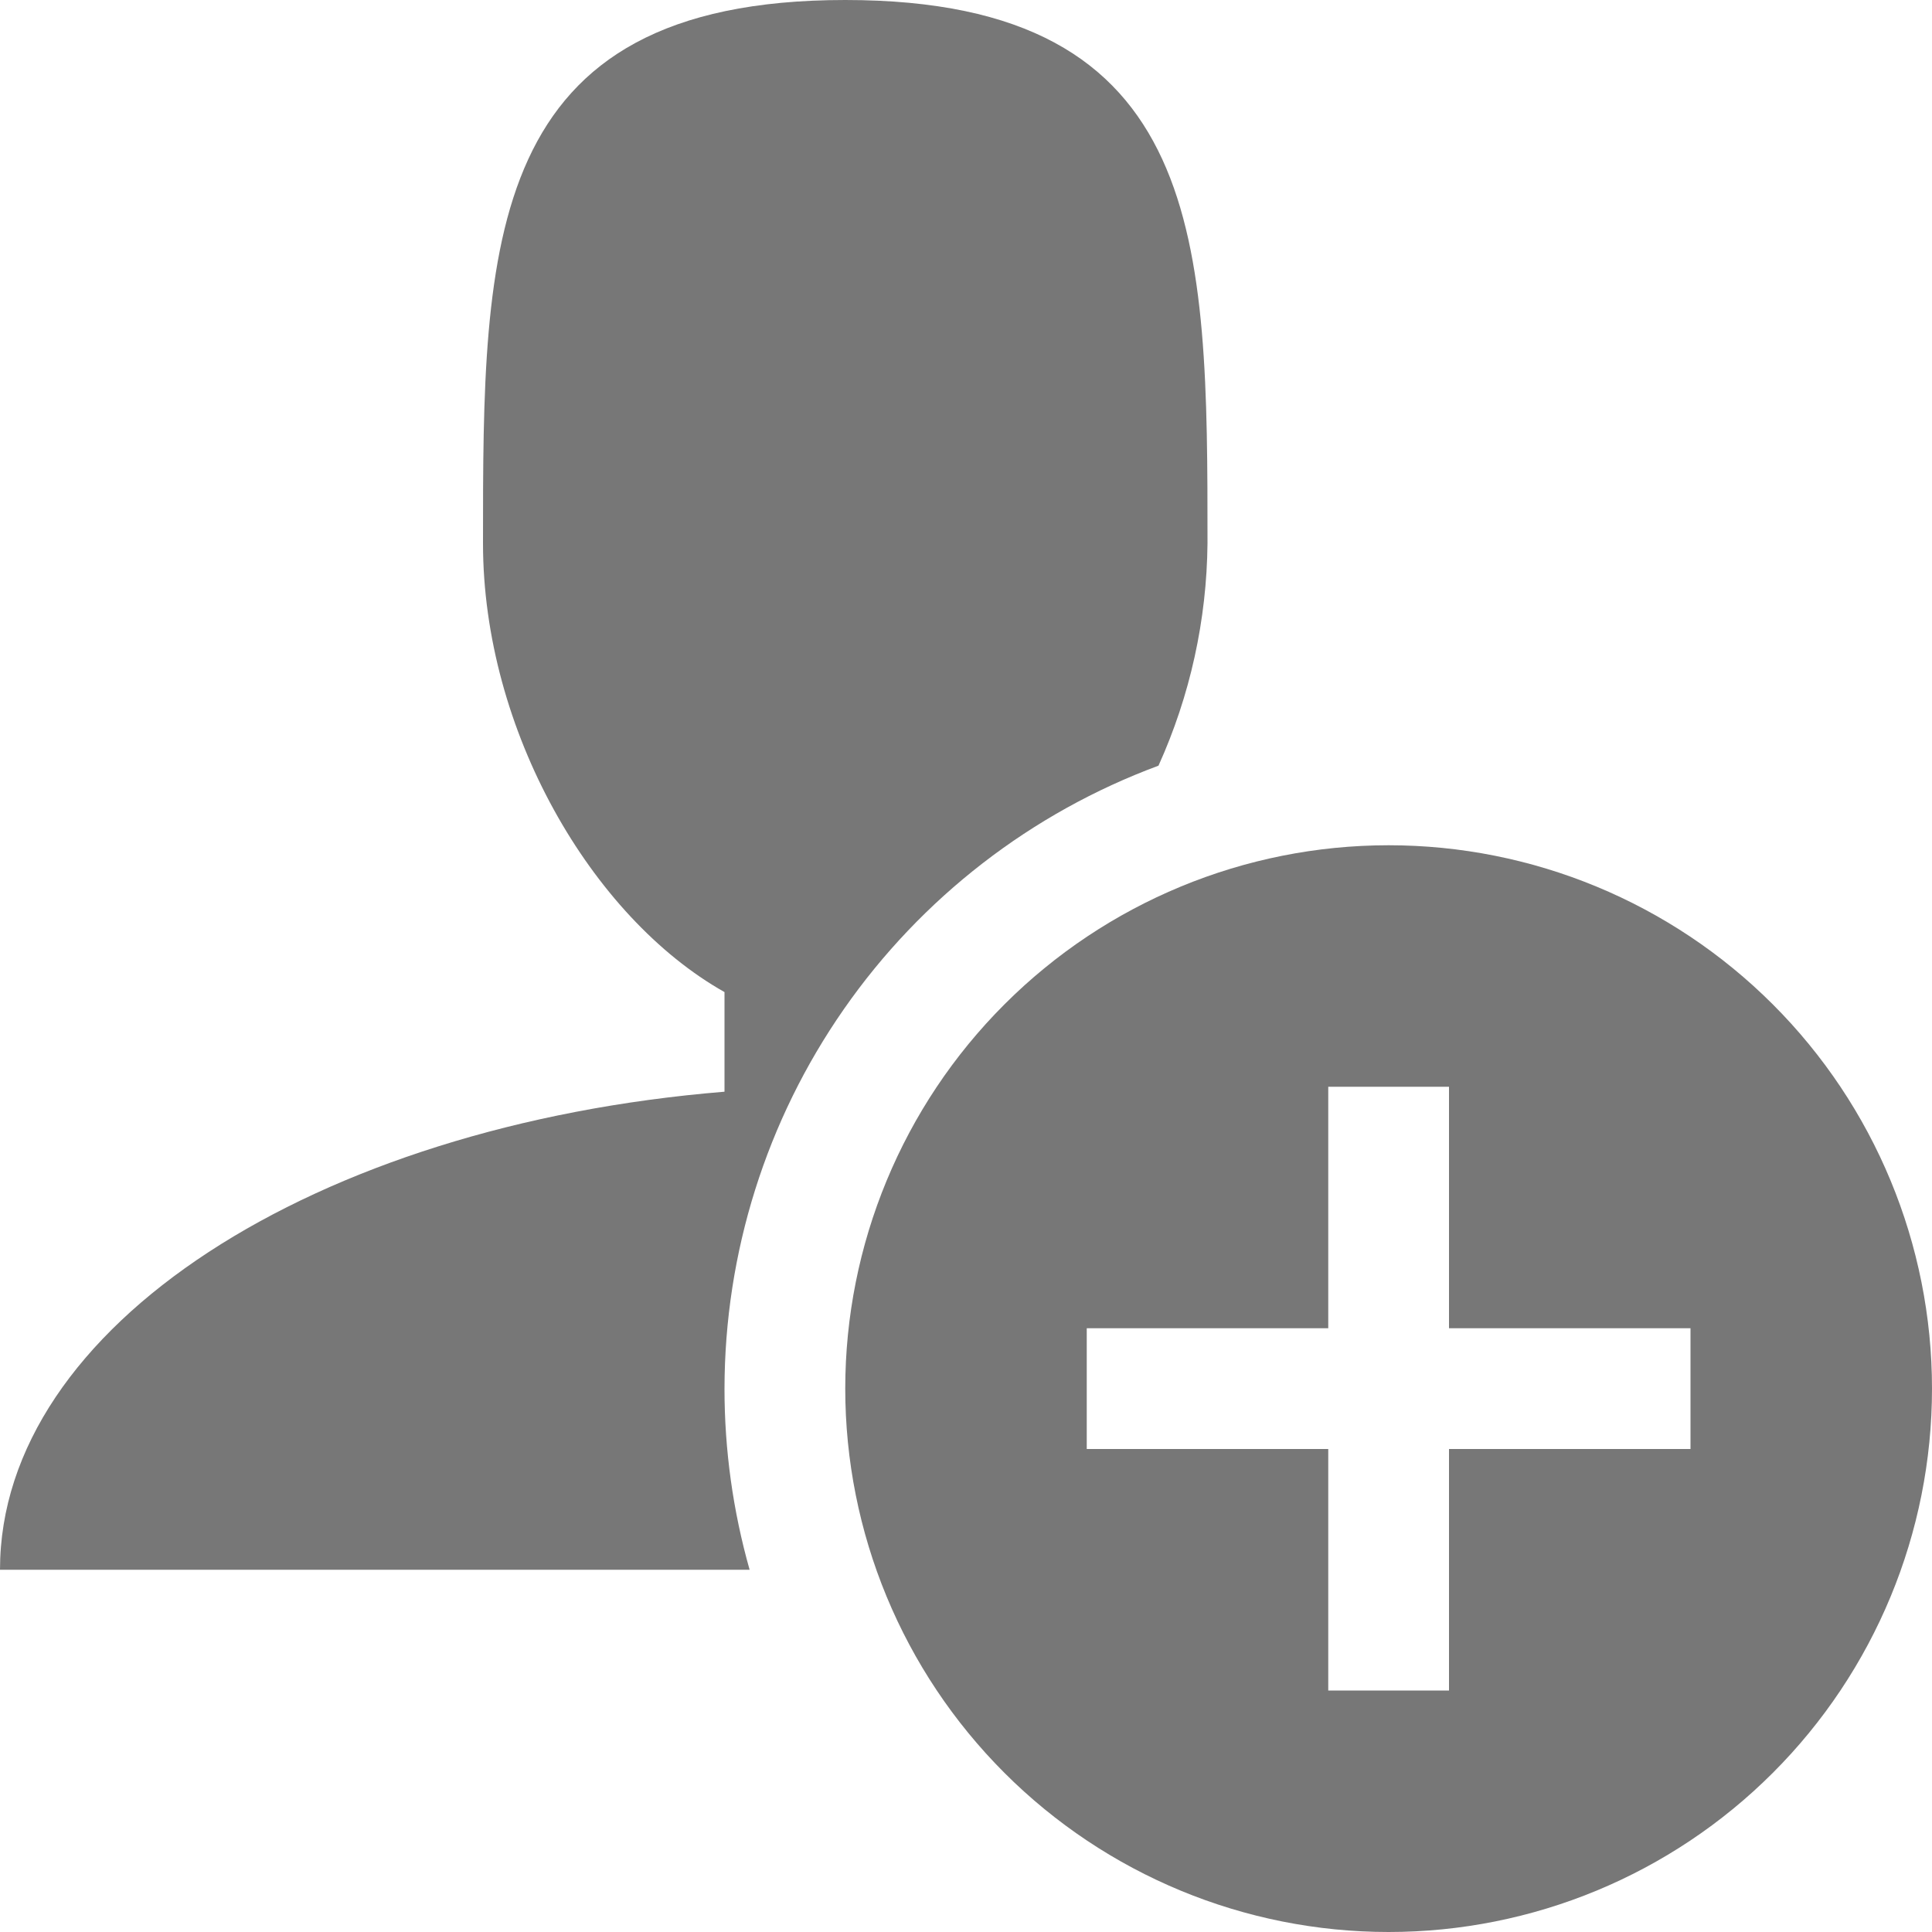
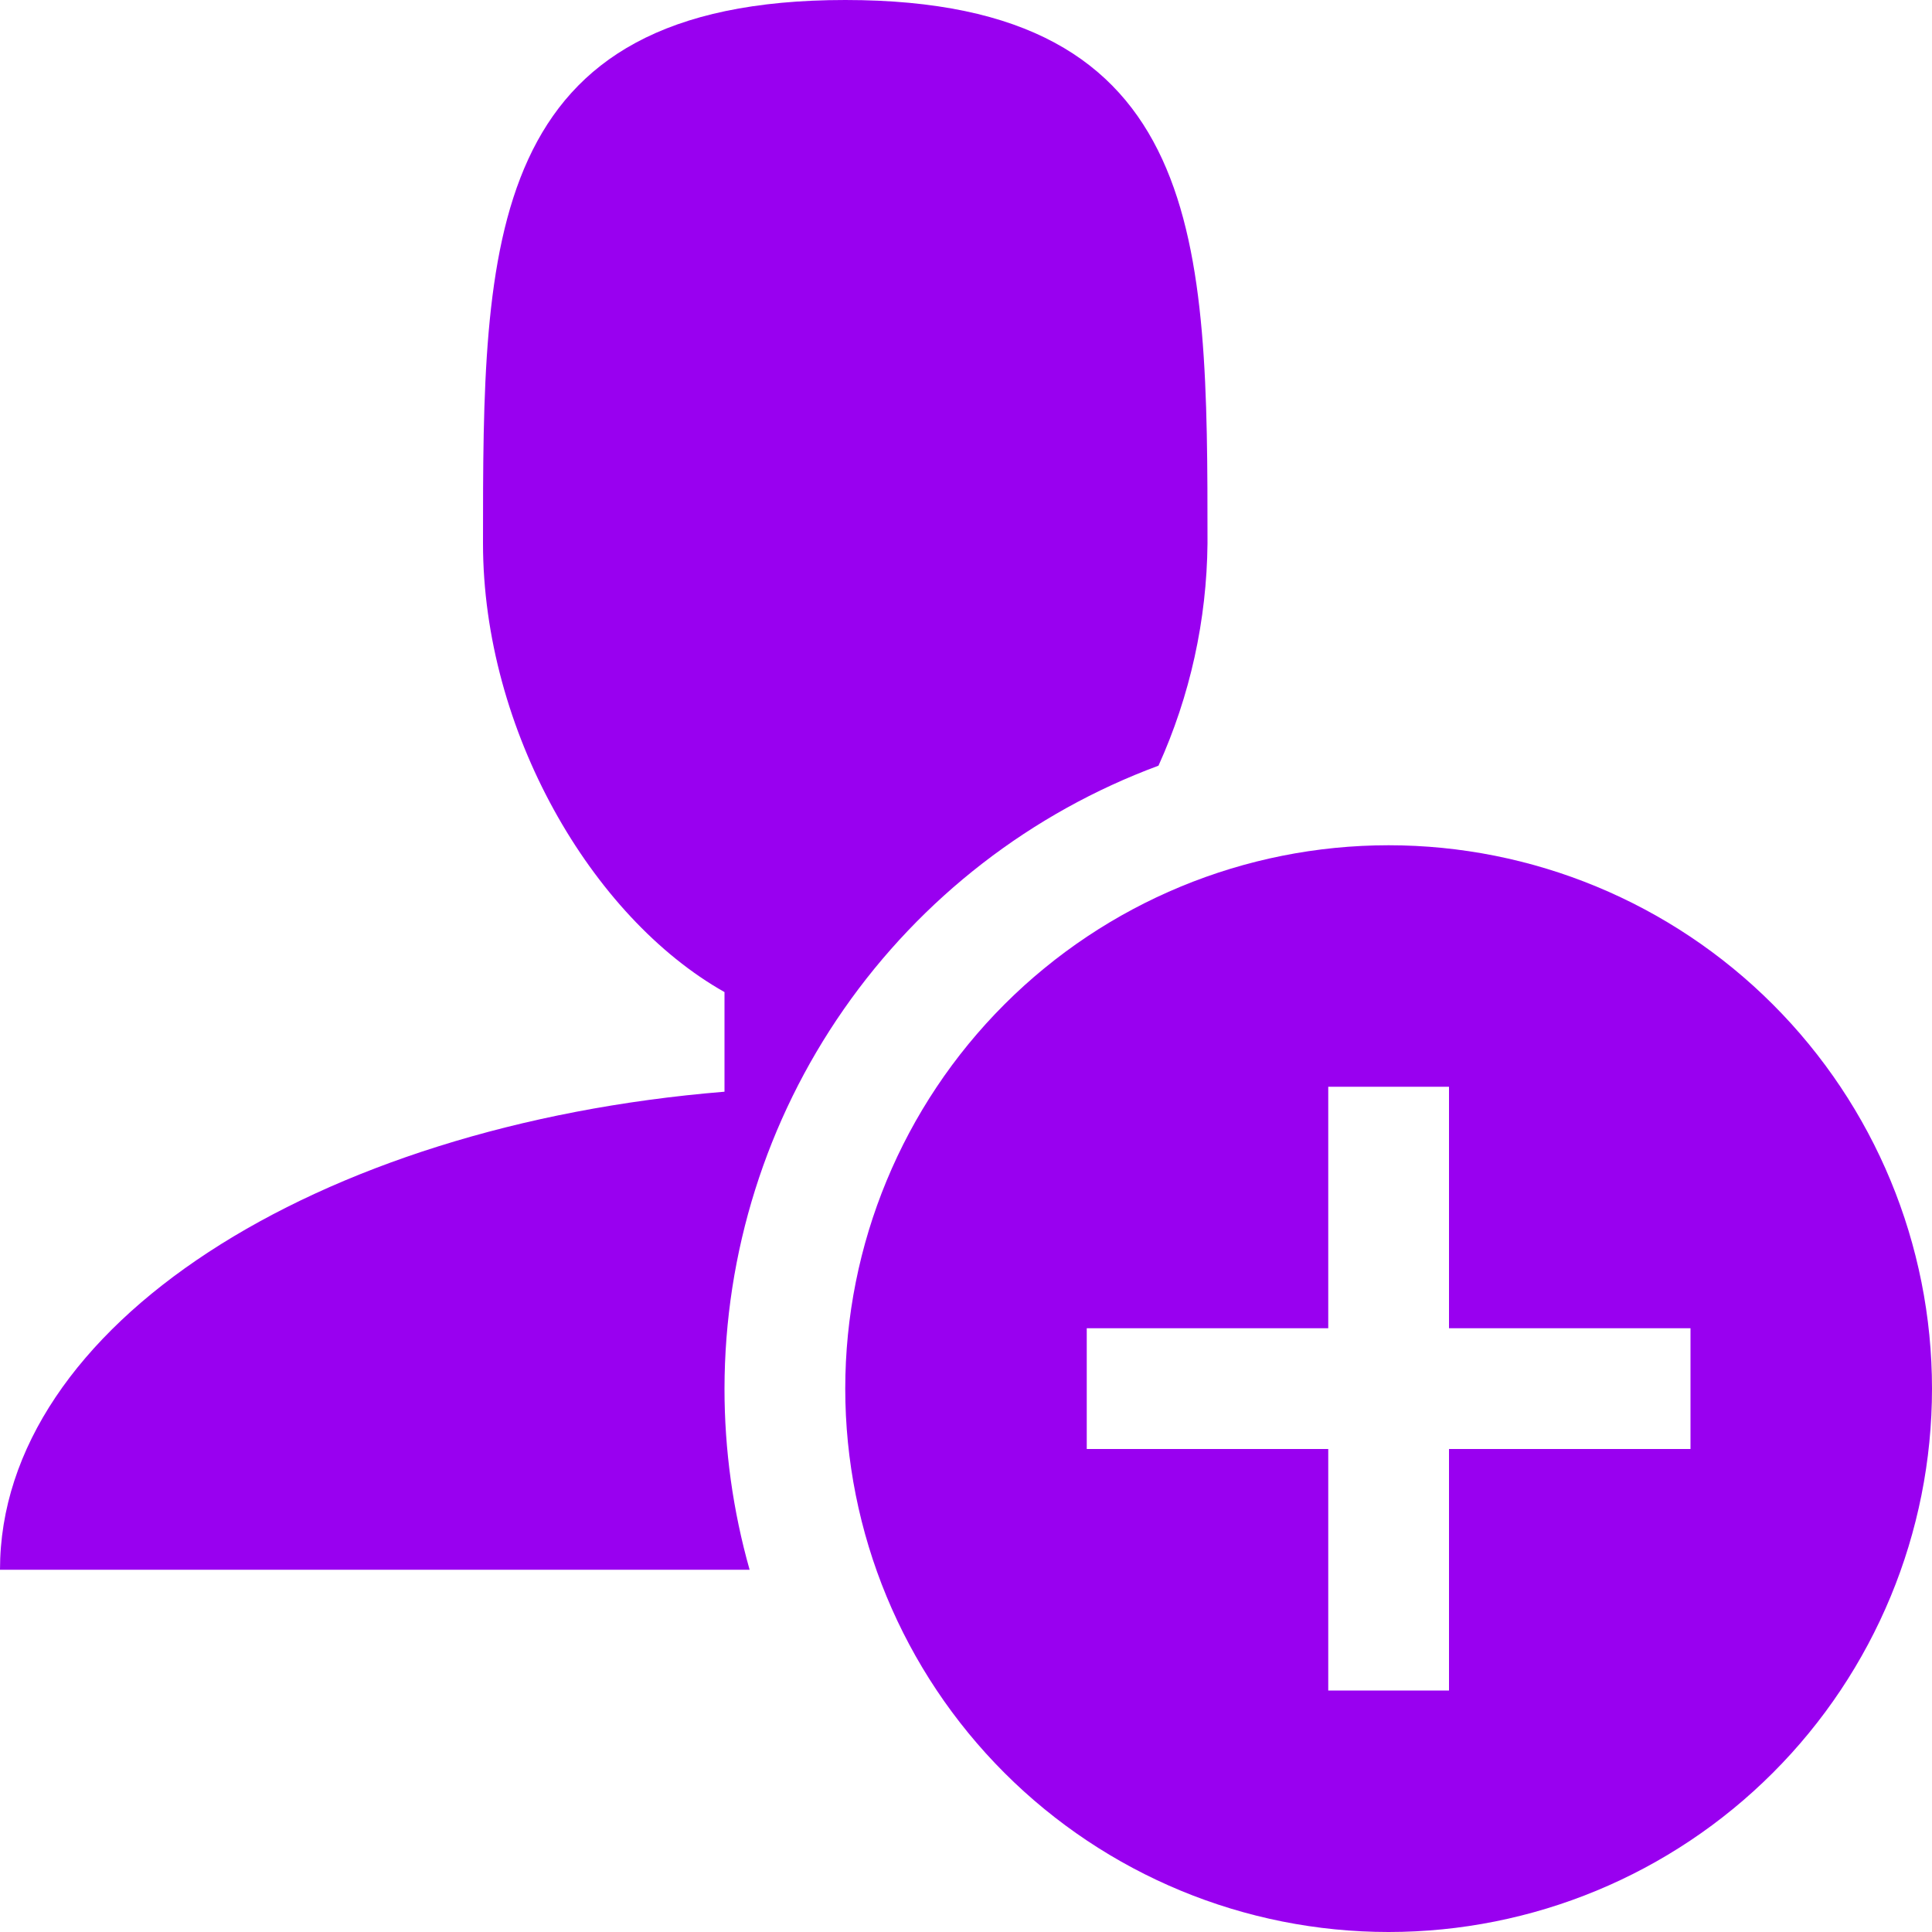
- <svg xmlns="http://www.w3.org/2000/svg" width="76" height="76" viewBox="0 0 76 76" fill="none">
-   <path d="M28.5 54.625C28.506 49.286 30.144 44.078 33.196 39.697C36.247 35.317 40.566 31.975 45.572 30.12C46.815 27.37 47.471 24.392 47.5 21.375C47.5 9.571 47.5 0 33.25 0C19 0 19 9.571 19 21.375C19 28.728 23.265 36.076 28.5 39.026V42.945C12.388 44.261 0 52.179 0 61.75H29.488C28.832 59.432 28.499 57.034 28.5 54.625Z" fill="#777777" />
-   <path d="M54.625 33.25C48.956 33.25 43.519 35.502 39.511 39.511C35.502 43.519 33.25 48.956 33.25 54.625C33.25 60.294 35.502 65.731 39.511 69.739C43.519 73.748 48.956 76 54.625 76C60.294 76 65.731 73.748 69.739 69.739C73.748 65.731 76 60.294 76 54.625C76 48.956 73.748 43.519 69.739 39.511C65.731 35.502 60.294 33.25 54.625 33.25ZM66.5 57H57V66.5H52.25V57H42.75V52.25H52.25V42.75H57V52.25H66.5V57Z" fill="#777777" />
+ <svg xmlns="http://www.w3.org/2000/svg" id="SvgjsSvg1998" width="288" height="288" version="1.1">
+   <defs id="SvgjsDefs1999" />
+   <g id="SvgjsG2000">
+     <svg width="288" height="288" fill="none" viewBox="0 0 76 76">
+       <path fill="#9900f0" d="M28.5 54.625C28.506 49.286 30.144 44.078 33.196 39.697C36.247 35.317 40.566 31.975 45.572 30.12C46.815 27.37 47.471 24.392 47.5 21.375C47.5 9.571 47.5 0 33.25 0C19 0 19 9.571 19 21.375C19 28.728 23.265 36.076 28.5 39.026V42.945C12.388 44.261 0 52.179 0 61.75H29.488C28.832 59.432 28.499 57.034 28.5 54.625Z" class="color777 svgShape" />
+       <path fill="#9900f0" d="M54.625 33.25C48.956 33.25 43.519 35.502 39.511 39.511C35.502 43.519 33.25 48.956 33.25 54.625C33.25 60.294 35.502 65.731 39.511 69.739C43.519 73.748 48.956 76 54.625 76C60.294 76 65.731 73.748 69.739 69.739C73.748 65.731 76 60.294 76 54.625C76 48.956 73.748 43.519 69.739 39.511C65.731 35.502 60.294 33.25 54.625 33.25ZM66.5 57H57V66.5H52.25V57H42.75V52.25H52.25V42.75H57V52.25H66.5V57Z" class="color777 svgShape" />
+     </svg>
+   </g>
</svg>
